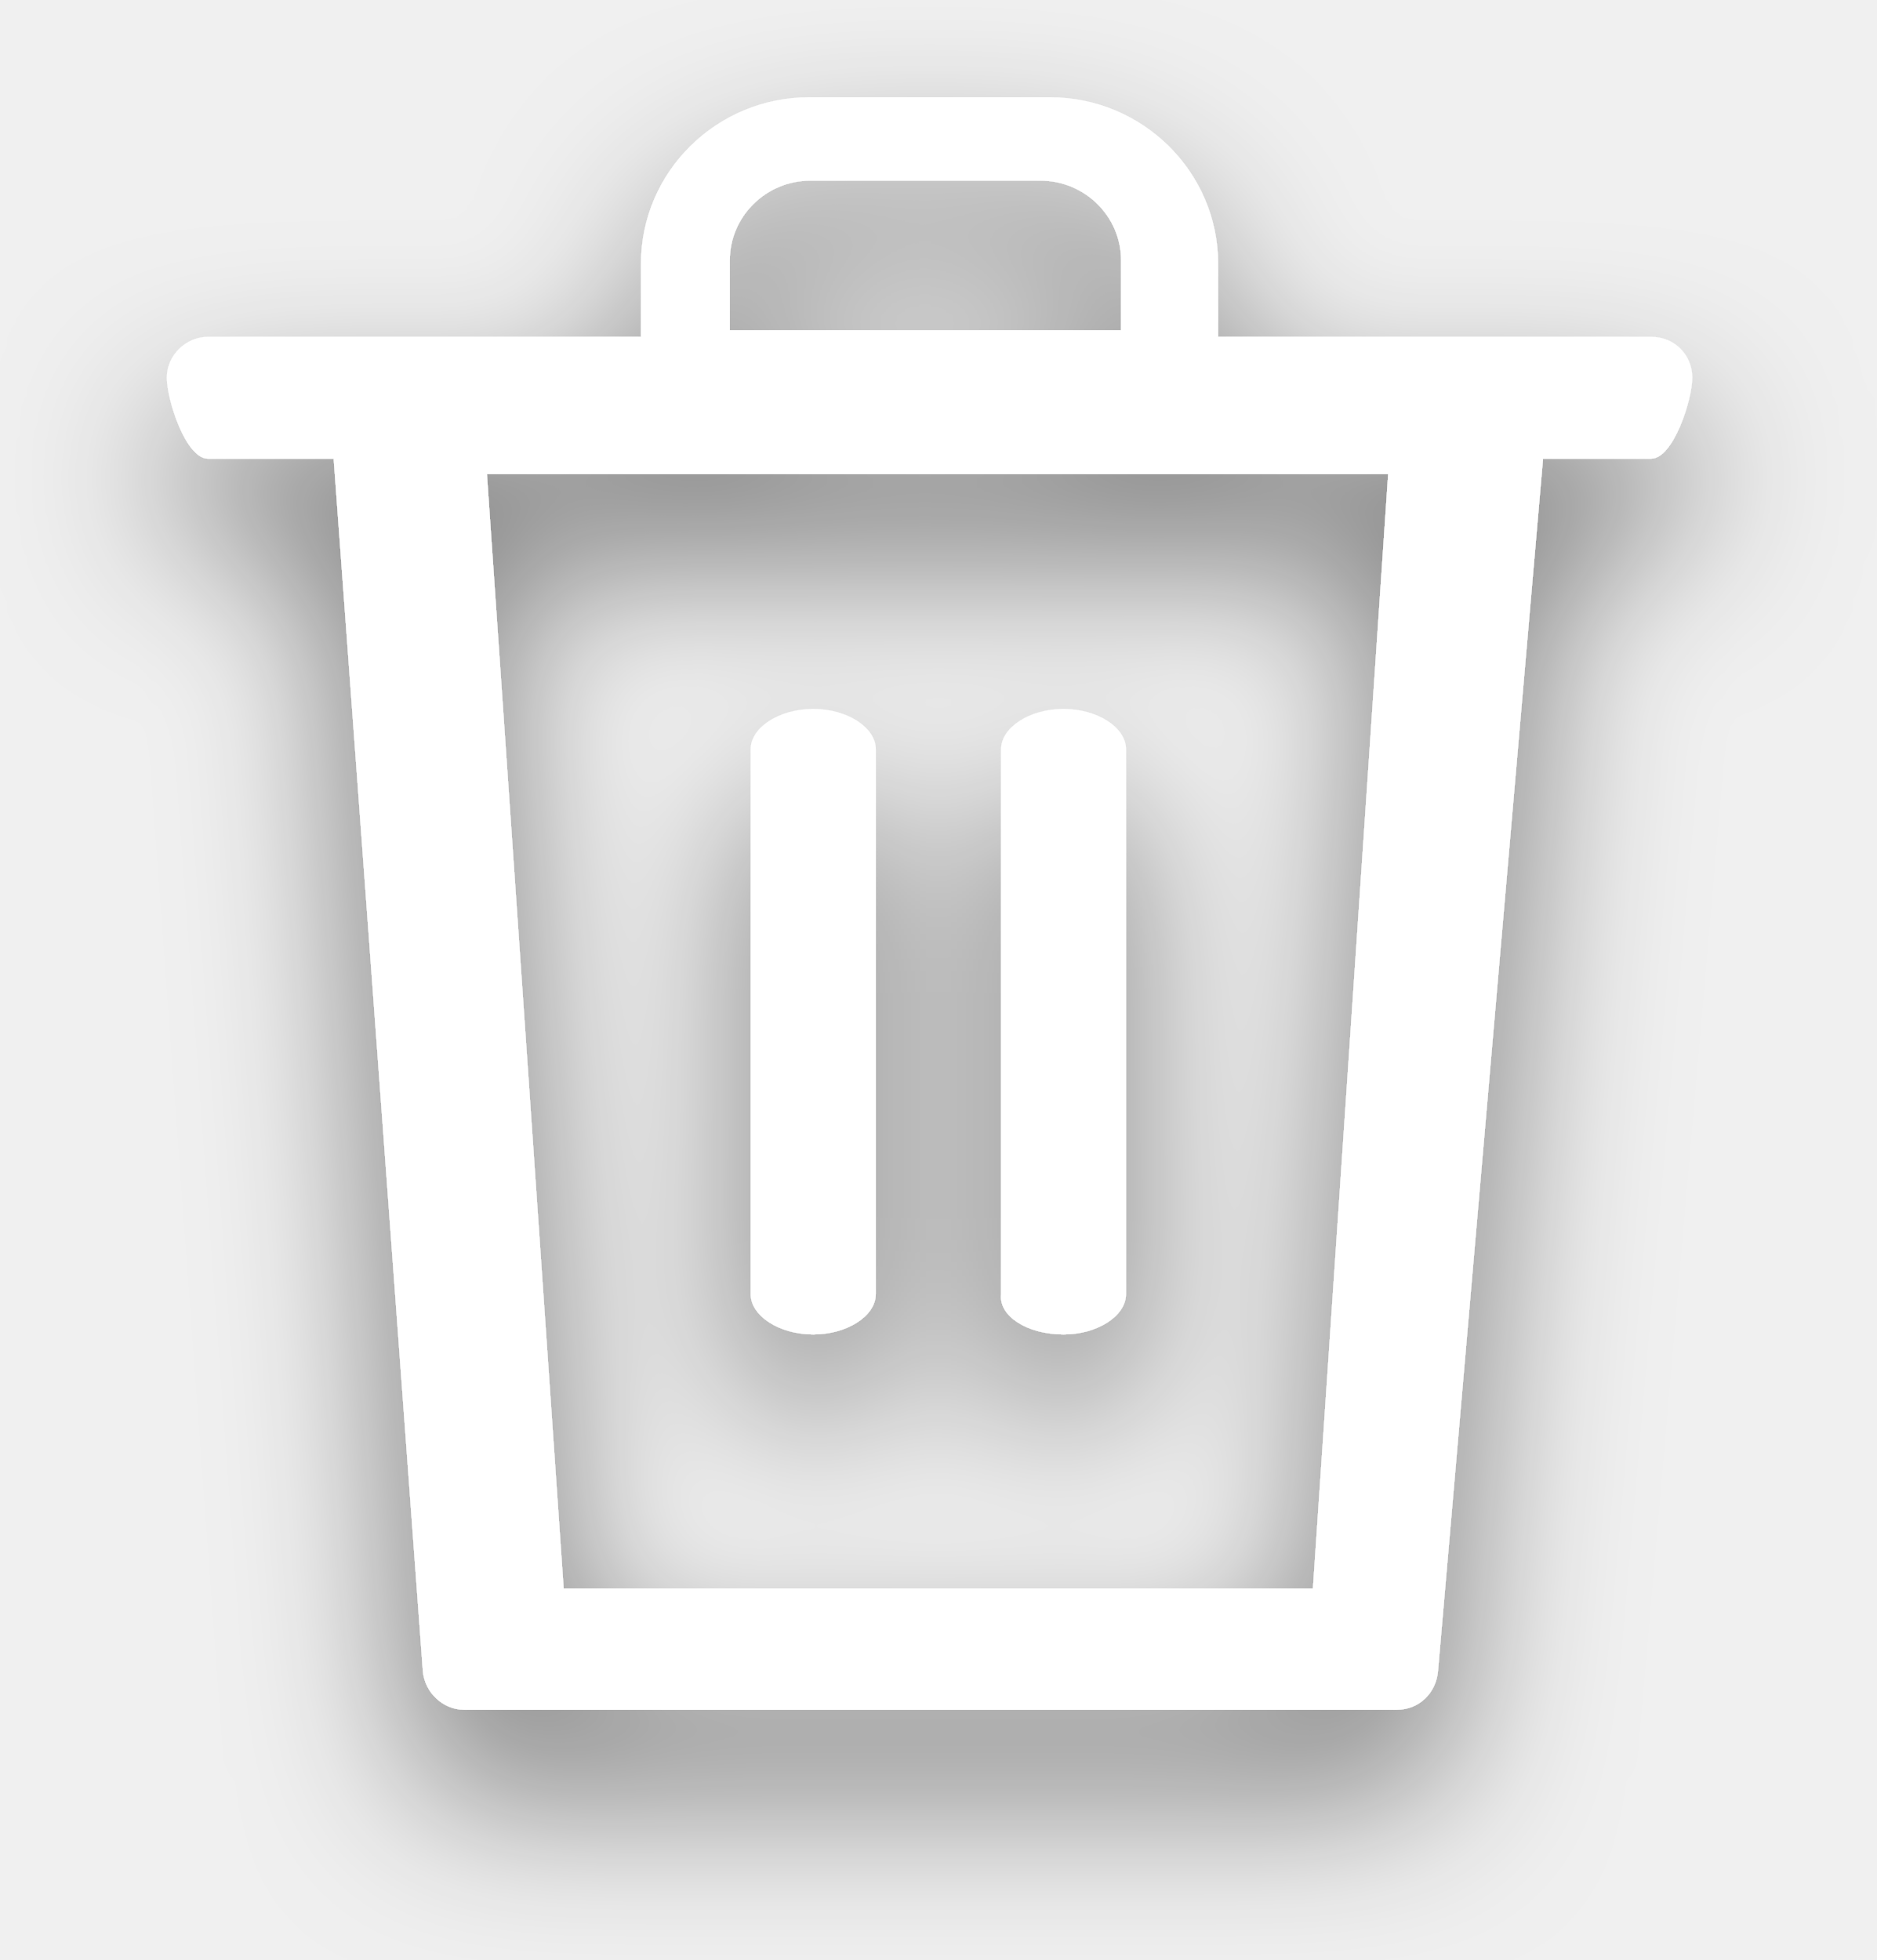
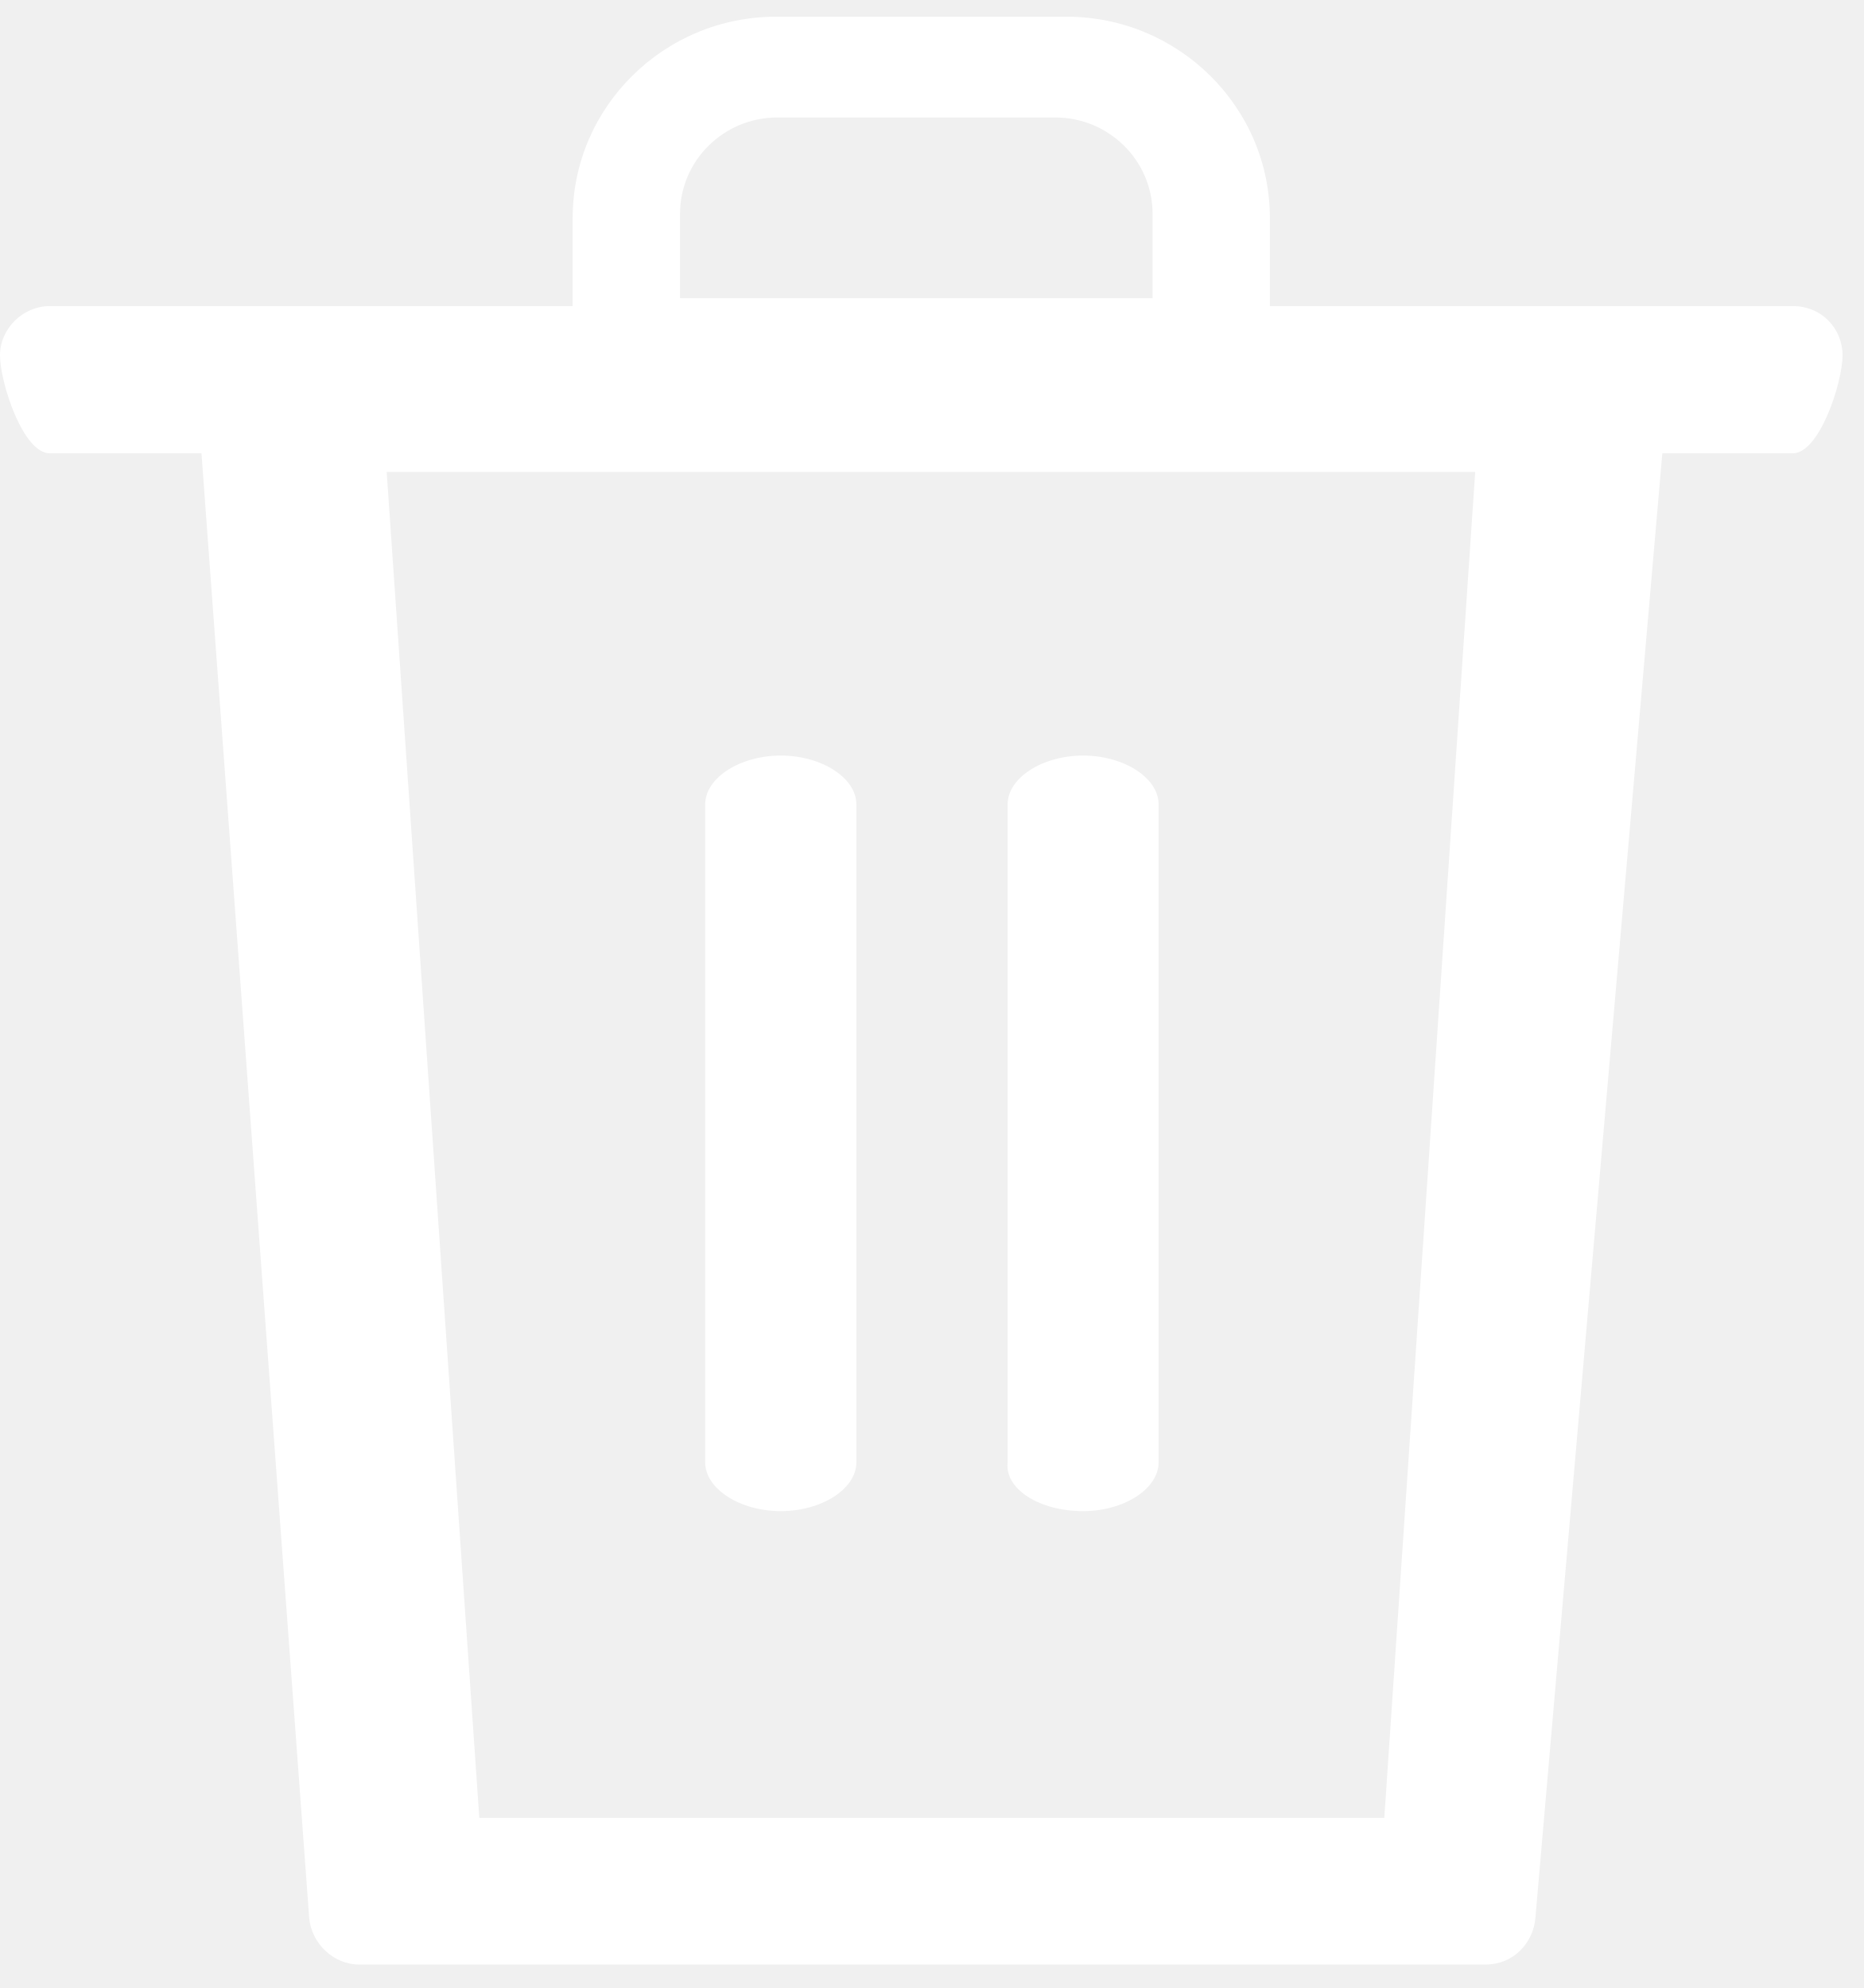
- <svg xmlns="http://www.w3.org/2000/svg" width="45px" height="47px" viewBox="0 0 45 47" version="1.1">
-   <defs>
-     <filter x="-16.0%" y="-16.0%" width="132.0%" height="132.0%" filterUnits="objectBoundingBox" id="filter-1">
-       <feOffset dx="0" dy="2" in="SourceAlpha" result="shadowOffsetOuter1" />
-       <feGaussianBlur stdDeviation="2" in="shadowOffsetOuter1" result="shadowBlurOuter1" />
-       <feColorMatrix values="0 0 0 0 0   0 0 0 0 0   0 0 0 0 0  0 0 0 0.5 0" type="matrix" in="shadowBlurOuter1" result="shadowMatrixOuter1" />
-       <feMerge>
-         <feMergeNode in="shadowMatrixOuter1" />
-         <feMergeNode in="SourceGraphic" />
-       </feMerge>
-     </filter>
-   </defs>
-   <g id="Symbols" stroke="none" stroke-width="1" fill="none" fill-rule="evenodd">
-     <g id="trashbin" transform="translate(-15, -16)" fill="#FFFFFF">
-       <g id="Group-Copy" filter="url(#filter-1)">
-         <g id="noun_Trash_2025406_000000" transform="translate(19, 18)">
-           <g id="Group">
-             <path d="M35.589,6.077 L25.209,6.077 L25.209,4.325 C25.209,2.125 23.397,0.332 21.172,0.332 L15.406,0.332 C13.181,0.332 11.369,2.125 11.369,4.325 L11.369,6.077 L0.989,6.077 C0.453,6.077 -2.13162821e-14,6.525 -2.13162821e-14,7.055 C-2.13162821e-14,7.585 0.453,9 0.989,9 L4,9 L6.138,38.063 C6.179,38.593 6.632,39 7.126,39 L29.493,39 C30.029,39 30.44,38.593 30.482,38.063 L33,9 L35.589,9 C36.125,9 36.578,7.585 36.578,7.055 C36.578,6.525 36.166,6.077 35.589,6.077 Z M13.5,4.242 C13.5,3.19 14.367,2.332 15.431,2.332 L20.949,2.332 C22.014,2.332 22.881,3.19 22.881,4.242 L22.881,5.919 L13.5,5.919 L13.5,4.242 Z M27.481,36.09 L9.516,36.09 L7.676,9.369 L29.285,9.369 L27.481,36.09 Z" id="Shape" fill-rule="nonzero" />
-             <path d="M15.5,30 C16.312,30 17,29.556 17,29.032 L17,15.968 C17,15.444 16.312,15 15.5,15 C14.688,15 14,15.444 14,15.968 L14,29.032 C14,29.556 14.688,30 15.5,30 Z" id="Path" />
-             <path d="M21.502,30 C22.313,30 23,29.556 23,29.032 L23,15.968 C23,15.444 22.313,15 21.502,15 C20.691,15 20.004,15.444 20.004,15.968 L20.004,29.032 C19.942,29.556 20.628,30 21.502,30 Z" id="Path" />
-           </g>
-         </g>
-       </g>
+ <svg xmlns="http://www.w3.org/2000/svg" width="30px" height="32px" viewBox="0 0 30 32" version="1.1">
+   <g id="Page-1" stroke="none" stroke-width="1" fill="none" fill-rule="evenodd">
+     <g id="trashbin" fill="#FFFFFF">
+       <path d="M28.856,4.927 L20.44,4.927 L20.44,3.507 C20.44,1.723 18.97,0.269 17.167,0.269 L12.491,0.269 C10.688,0.269 9.218,1.723 9.218,3.507 L9.218,4.927 L0.802,4.927 C0.367,4.927 -2.13162821e-14,5.291 -2.13162821e-14,5.72 C-2.13162821e-14,6.15 0.367,7.297 0.802,7.297 L3.243,7.297 L4.976,30.862 C5.01,31.291 5.377,31.622 5.778,31.622 L23.913,31.622 C24.347,31.622 24.681,31.291 24.715,30.862 L26.757,7.297 L28.856,7.297 C29.29,7.297 29.658,6.15 29.658,5.72 C29.658,5.291 29.324,4.927 28.856,4.927 Z M10.946,3.44 C10.946,2.586 11.649,1.891 12.512,1.891 L16.986,1.891 C17.849,1.891 18.552,2.586 18.552,3.44 L18.552,4.799 L10.946,4.799 L10.946,3.44 Z M22.282,29.262 L7.715,29.262 L6.224,7.596 L23.745,7.596 L22.282,29.262 Z" id="Shape" fill-rule="nonzero" />
+       <path d="M12.568,24.324 C13.226,24.324 13.784,23.965 13.784,23.54 L13.784,12.947 C13.784,12.522 13.226,12.162 12.568,12.162 C11.909,12.162 11.351,12.522 11.351,12.947 L11.351,23.54 C11.351,23.965 11.909,24.324 12.568,24.324 Z" id="Path" />
+       <path d="M17.434,24.324 C18.092,24.324 18.649,23.965 18.649,23.54 L18.649,12.947 C18.649,12.522 18.092,12.162 17.434,12.162 C16.776,12.162 16.219,12.522 16.219,12.947 L16.219,23.54 C16.169,23.965 16.726,24.324 17.434,24.324 Z" id="Path" />
    </g>
  </g>
</svg>
